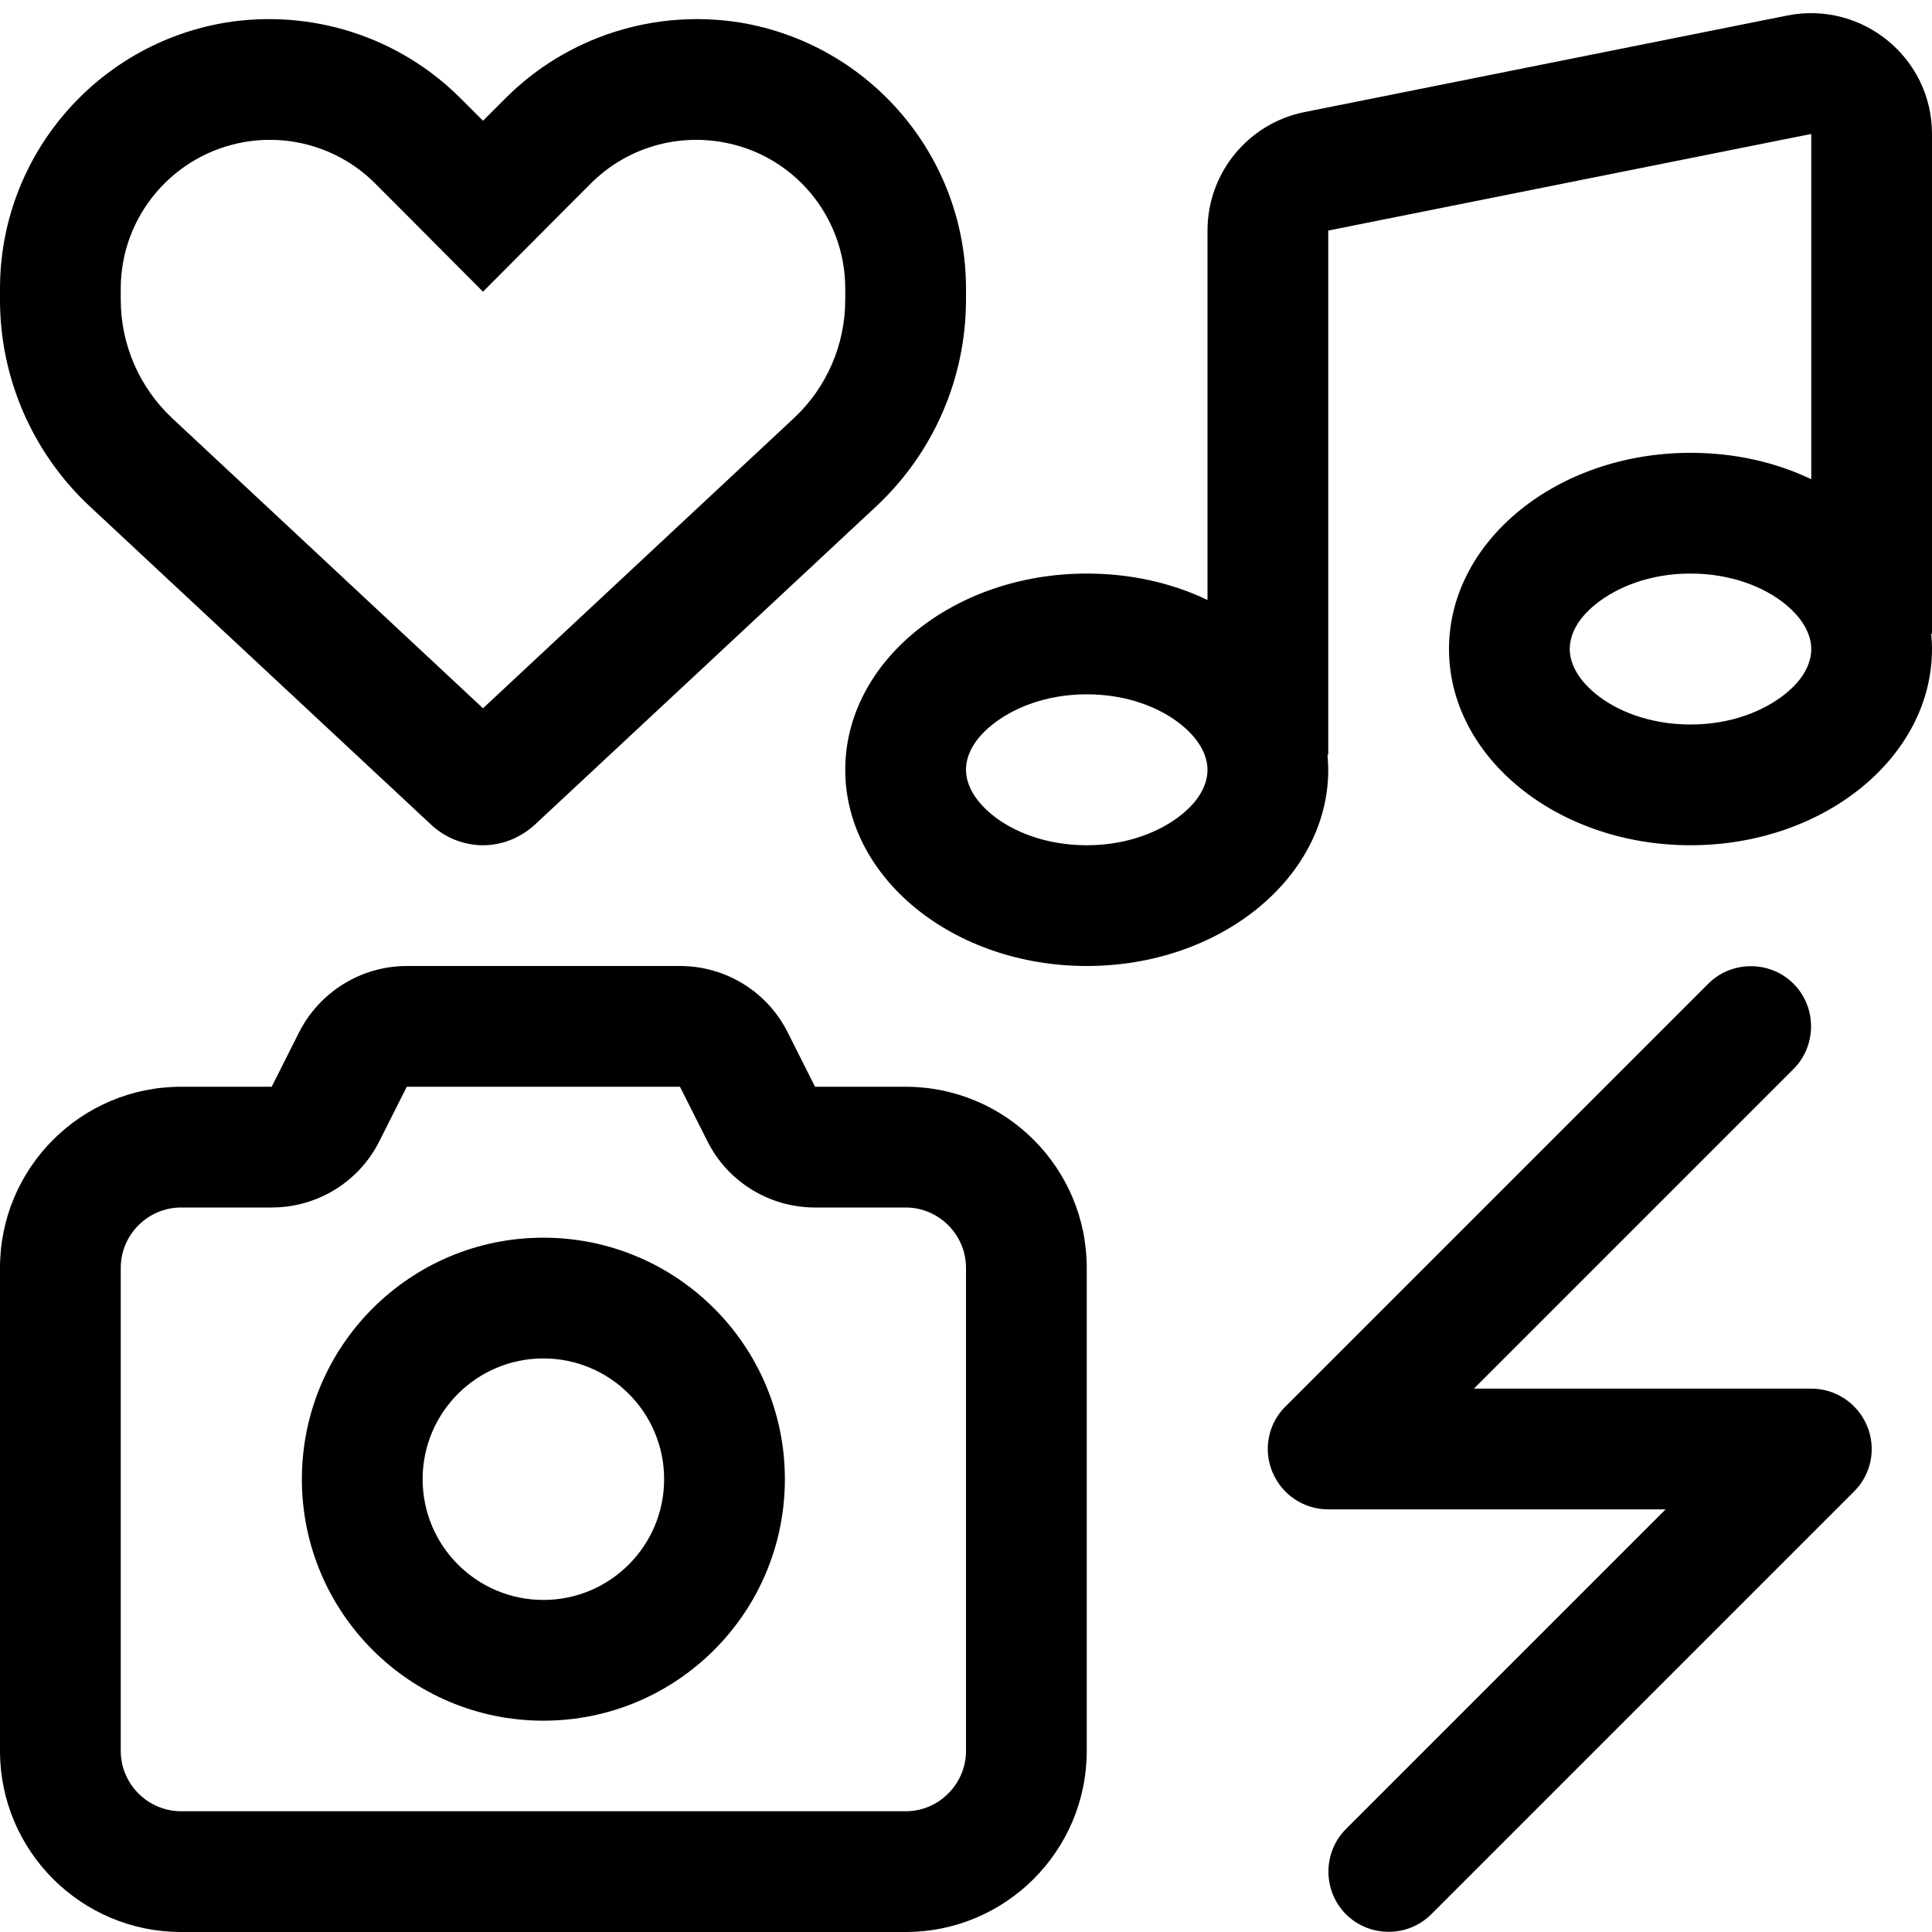
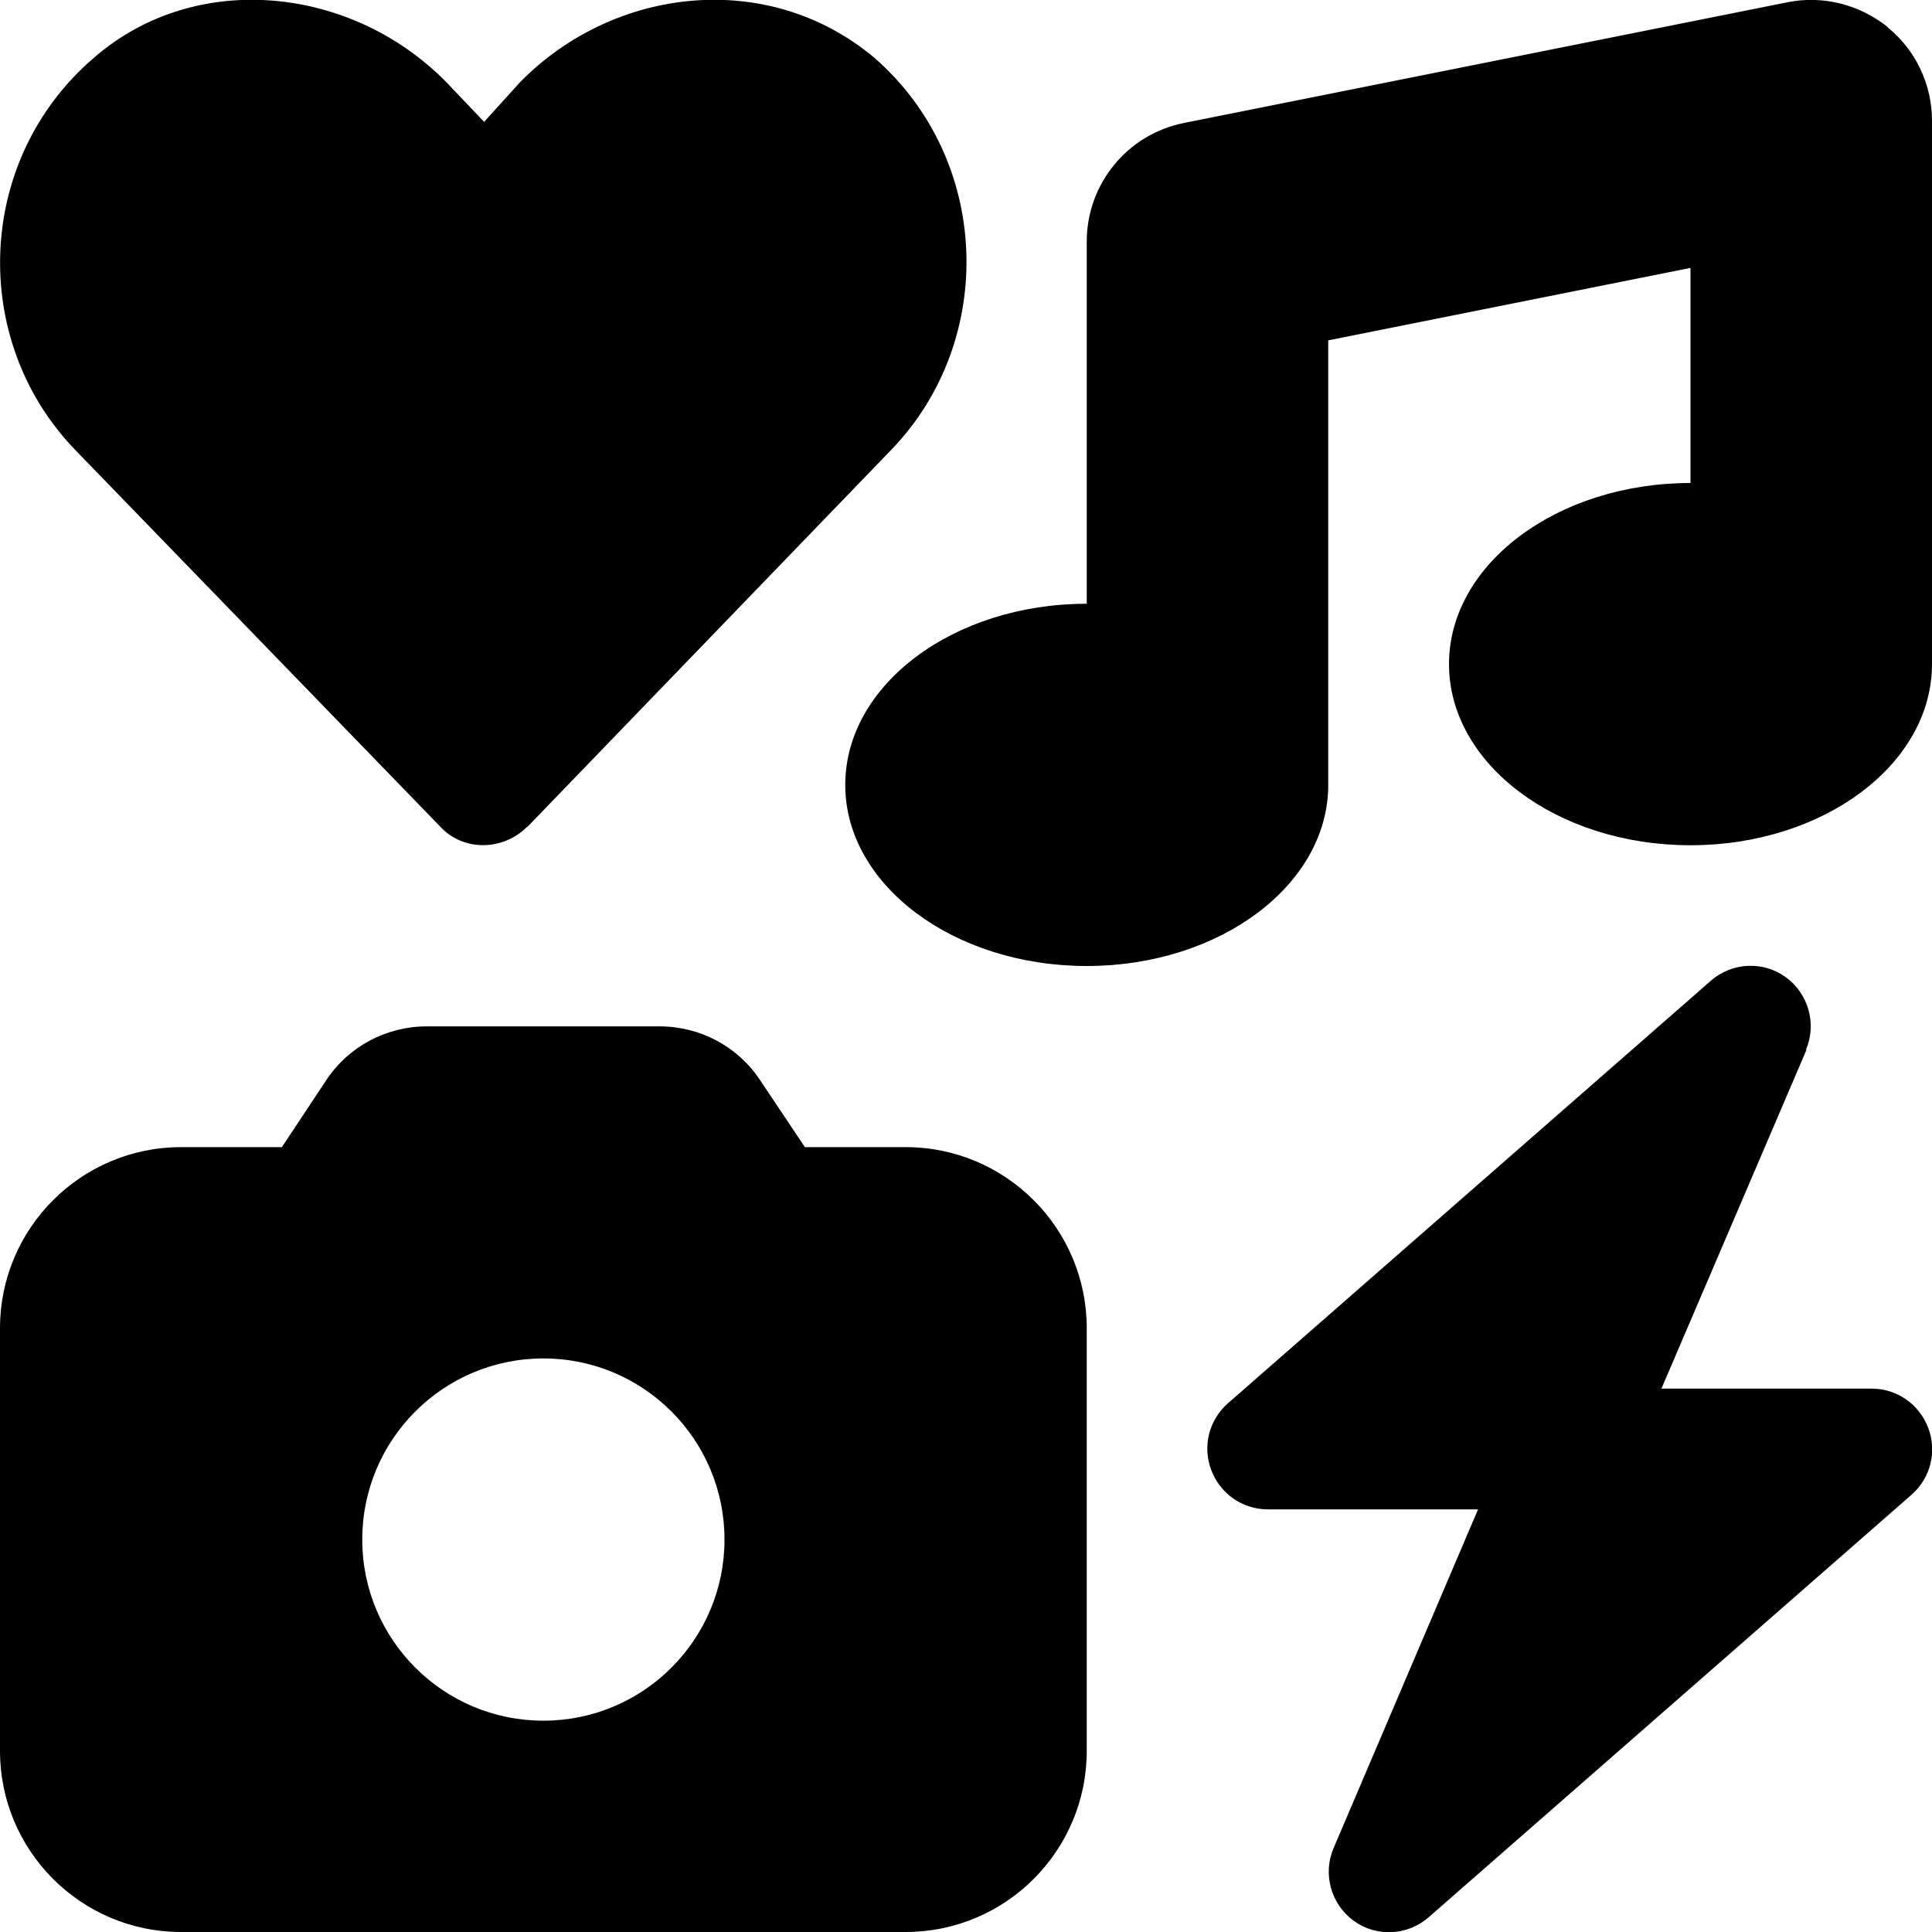
<svg xmlns="http://www.w3.org/2000/svg" viewBox="0 0 512 512">
-   <path d="M473.7 4.1C493.5 .2 512 15.3 512 35.5V168h-.2c.1 1.3 .2 2.7 .2 4c0 28.7-28.7 52-64 52s-64-23.3-64-52s28.7-52 64-52c11.7 0 22.6 2.5 32 7V35.5L352 61.1V200h-.2c.1 1.3 .2 2.7 .2 4c0 28.7-28.7 52-64 52s-64-23.3-64-52s28.7-52 64-52c11.7 0 22.6 2.5 32 7V61.1c0-15.3 10.8-28.4 25.7-31.4l128-25.6zM480 172c0-3.1-1.5-7.5-6.9-11.9c-5.5-4.5-14.3-8.1-25.1-8.1s-19.5 3.6-25.1 8.1c-5.5 4.4-6.9 8.8-6.9 11.9s1.5 7.5 6.9 11.9c5.5 4.5 14.3 8.1 25.1 8.1s19.5-3.6 25.1-8.1c5.5-4.4 6.9-8.8 6.9-11.9zM320 204c0-3.1-1.5-7.5-6.9-11.9c-5.5-4.5-14.3-8.1-25.1-8.1s-19.5 3.6-25.1 8.1c-5.5 4.4-6.9 8.8-6.9 11.9s1.5 7.5 6.9 11.9c5.5 4.5 14.3 8.1 25.1 8.1s19.5-3.6 25.1-8.1c5.5-4.4 6.9-8.8 6.9-11.9zM105.4 54.6l-6-6c-9-9-21.8-13.1-34.4-11c-19 3.2-33 19.6-33 38.9v2.9c0 11.9 4.9 23.2 13.6 31.4L128 187.7l82.4-76.9c8.7-8.1 13.6-19.5 13.6-31.4V76.5c0-19.3-13.9-35.8-33-38.9c-12.6-2.1-25.4 2-34.4 11l-6 6L128 77.3 105.4 54.6zM59.7 6C82.5 2.3 105.7 9.7 122 26l0 0 6 6 6-6C150.3 9.7 173.5 2.3 196.3 6C230.7 11.8 256 41.6 256 76.5v2.9c0 20.8-8.6 40.6-23.8 54.8l-90.4 84.3c-3.8 3.5-8.7 5.5-13.8 5.5s-10.1-2-13.8-5.5L23.8 134.2C8.6 120 0 100.2 0 79.5V76.5C0 41.6 25.3 11.8 59.7 6zM72 320H48c-8.8 0-16 7.2-16 16V464c0 8.8 7.2 16 16 16H240c8.8 0 16-7.2 16-16V336c0-8.8-7.2-16-16-16H216c-12.1 0-23.2-6.8-28.6-17.7L180.2 288H107.8l-7.2 14.3C95.2 313.2 84.1 320 72 320zm136.8-46.3L216 288h24c26.5 0 48 21.5 48 48V464c0 26.5-21.5 48-48 48H48c-26.5 0-48-21.5-48-48V336c0-26.5 21.5-48 48-48H72l7.2-14.3c5.4-10.8 16.5-17.7 28.6-17.7h72.4c12.1 0 23.2 6.8 28.6 17.7zM112 392a32 32 0 1 0 64 0 32 32 0 1 0 -64 0zm32 64a64 64 0 1 1 0-128 64 64 0 1 1 0 128zM475.3 283.3L390.6 368H480c6.5 0 12.3 3.9 14.8 9.9s1.1 12.9-3.5 17.4l-112 112c-6.2 6.2-16.4 6.2-22.6 0s-6.2-16.4 0-22.6L441.4 400H352c-6.5 0-12.3-3.9-14.8-9.9s-1.1-12.9 3.5-17.4l112-112c6.2-6.2 16.4-6.2 22.6 0s6.2 16.4 0 22.6z" />
+   <path d="M500.3 7.3C507.7 13.3 512 22.4 512 32V176c0 26.5-28.7 48-64 48s-64-21.5-64-48s28.7-48 64-48V71L352 90.2V208c0 26.5-28.7 48-64 48s-64-21.5-64-48s28.7-48 64-48V64c0-15.3 10.8-28.4 25.7-31.4l160-32c9.4-1.9 19.1 .6 26.6 6.6zM74.7 304l11.8-17.8c5.9-8.9 15.9-14.2 26.6-14.2h61.7c10.7 0 20.7 5.3 26.6 14.2L213.3 304H240c26.5 0 48 21.5 48 48V464c0 26.5-21.5 48-48 48H48c-26.5 0-48-21.5-48-48V352c0-26.5 21.5-48 48-48H74.7zM192 408a48 48 0 1 0 -96 0 48 48 0 1 0 96 0zM478.7 278.3L440.3 368H496c6.7 0 12.6 4.1 15 10.4s.6 13.3-4.4 17.7l-128 112c-5.6 4.9-13.9 5.3-19.9 .9s-8.2-12.4-5.3-19.2L391.7 400H336c-6.7 0-12.6-4.1-15-10.4s-.6-13.3 4.4-17.7l128-112c5.6-4.9 13.9-5.3 19.9-.9s8.2 12.4 5.3 19.2zm-339-59.2c-6.5 6.5-17 6.5-23 0L19.9 119.2c-28-29-26.5-76.9 5-103.9c27-23.5 68.4-19 93.4 6.5l10 10.5 9.5-10.5c25-25.5 65.9-30 93.9-6.5c31 27 32.5 74.9 4.5 103.9l-96.4 99.9z" />
</svg>
